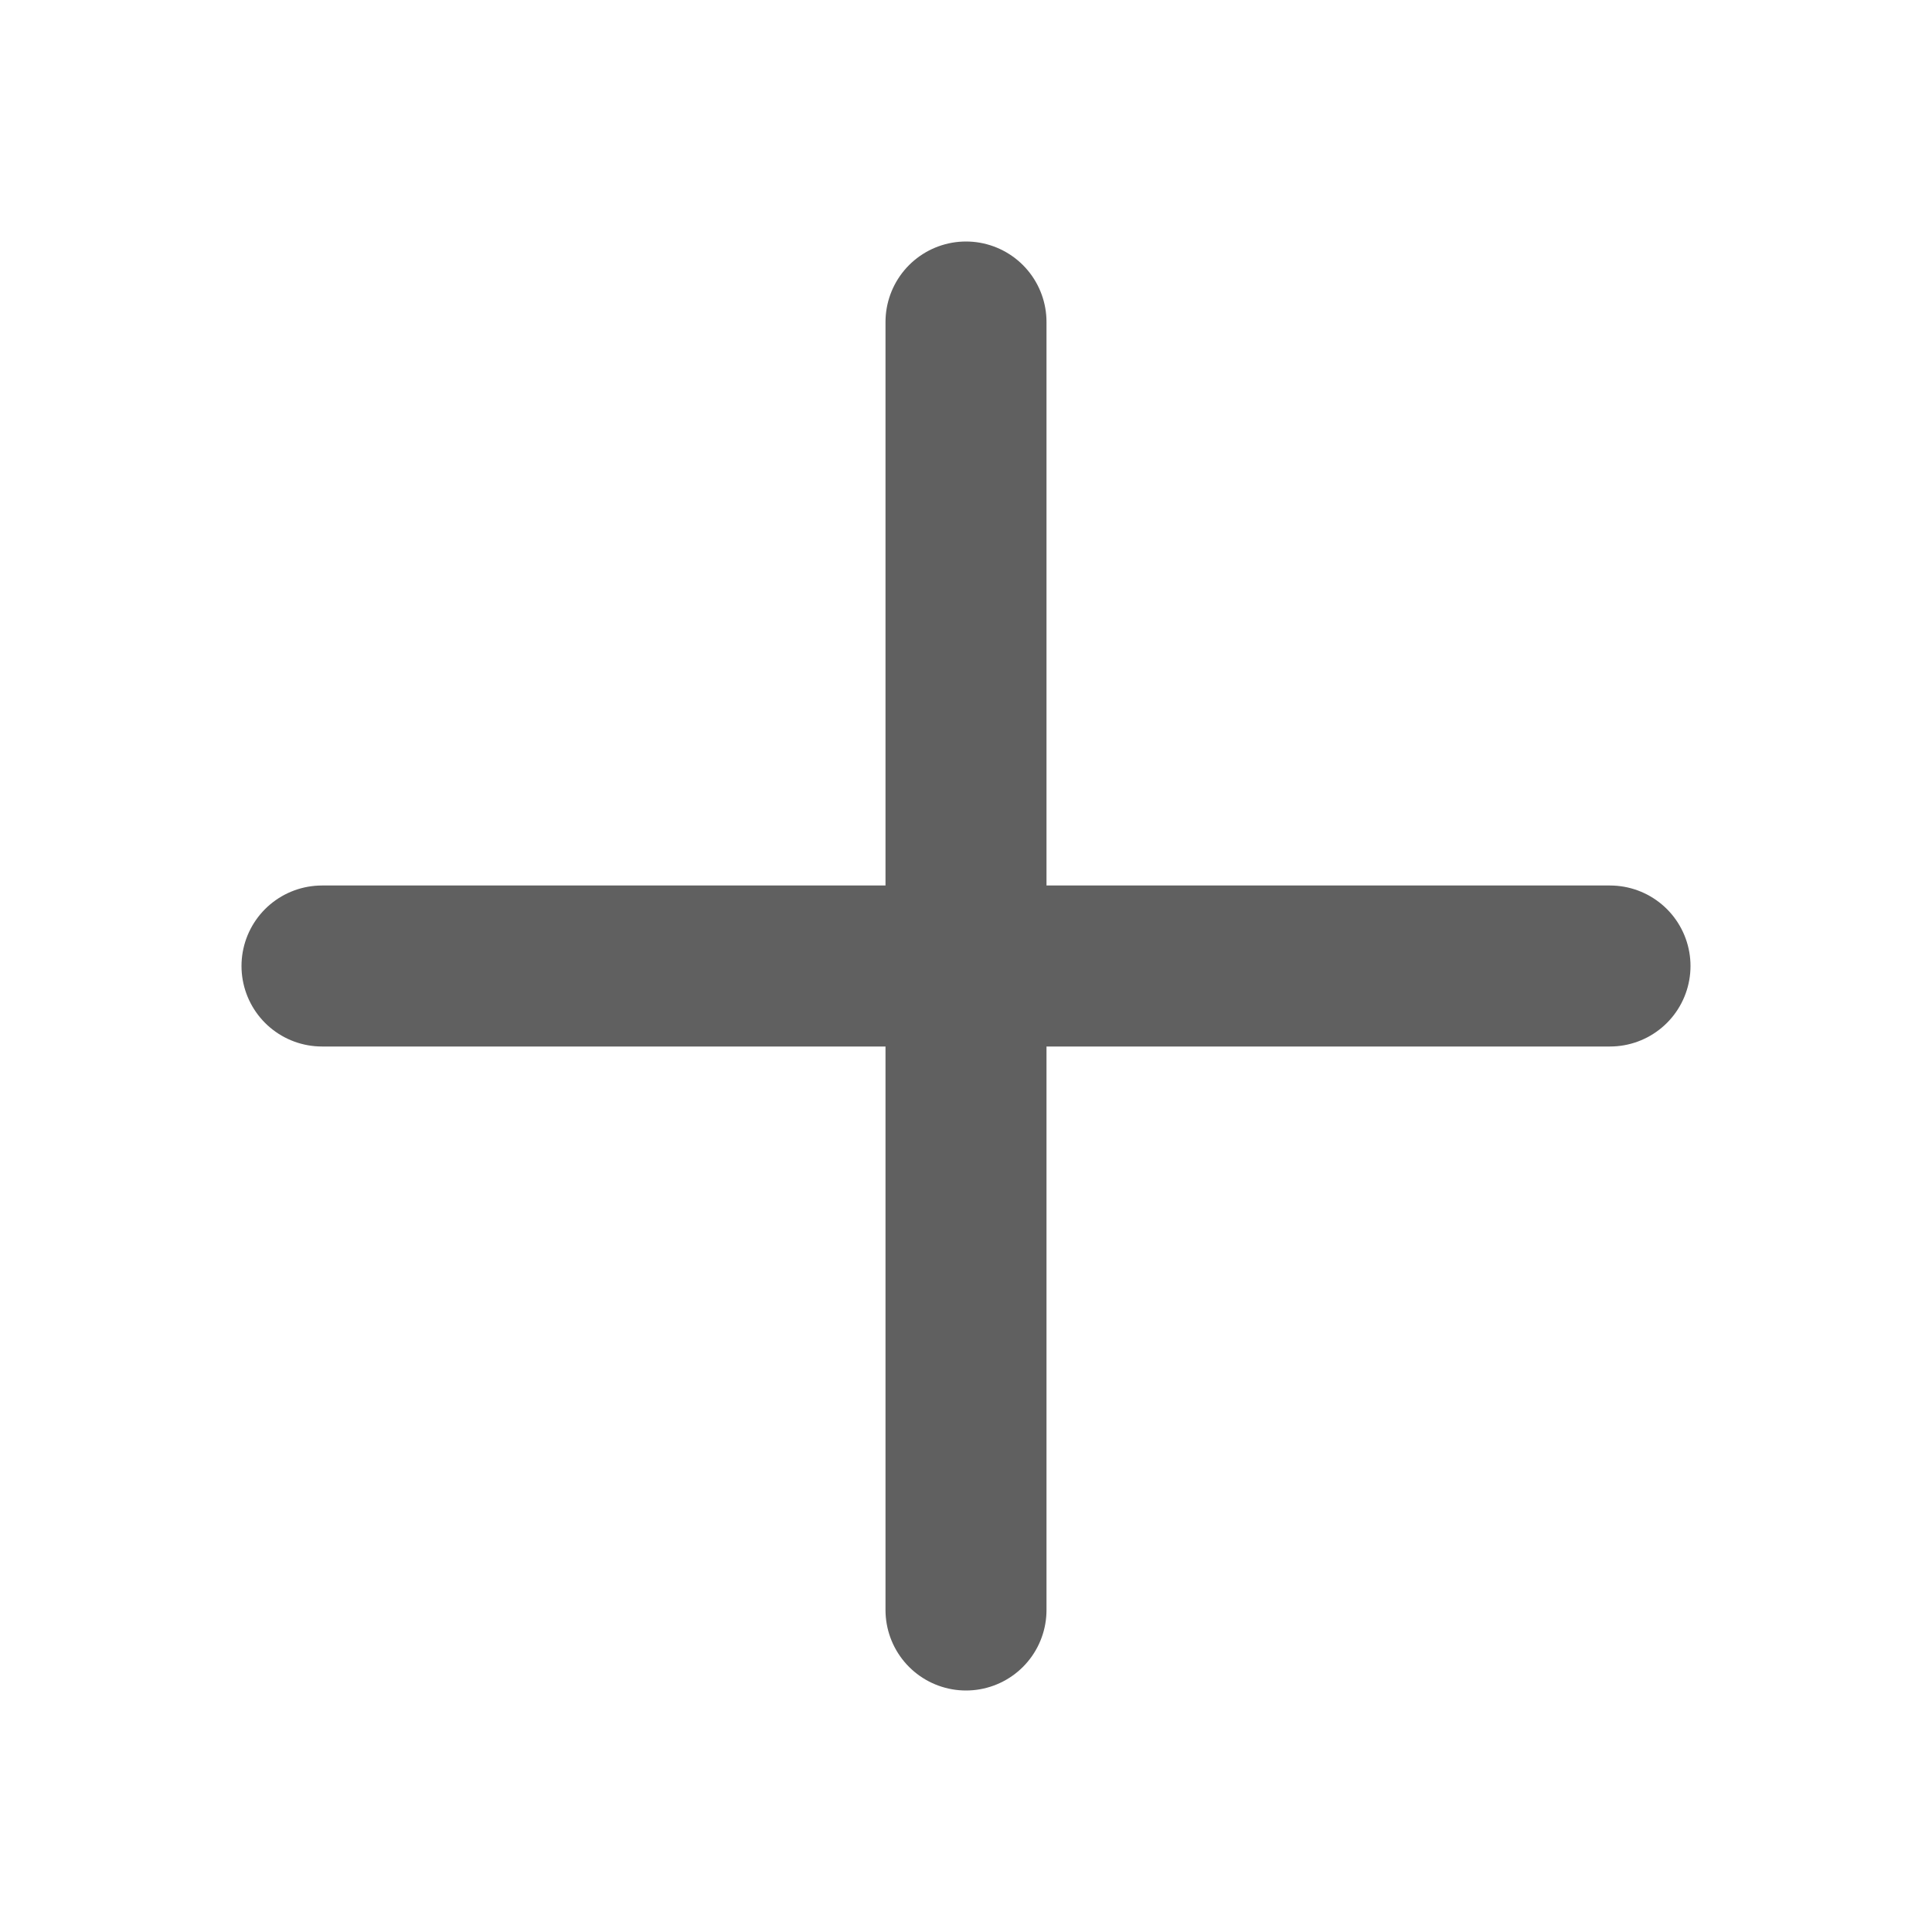
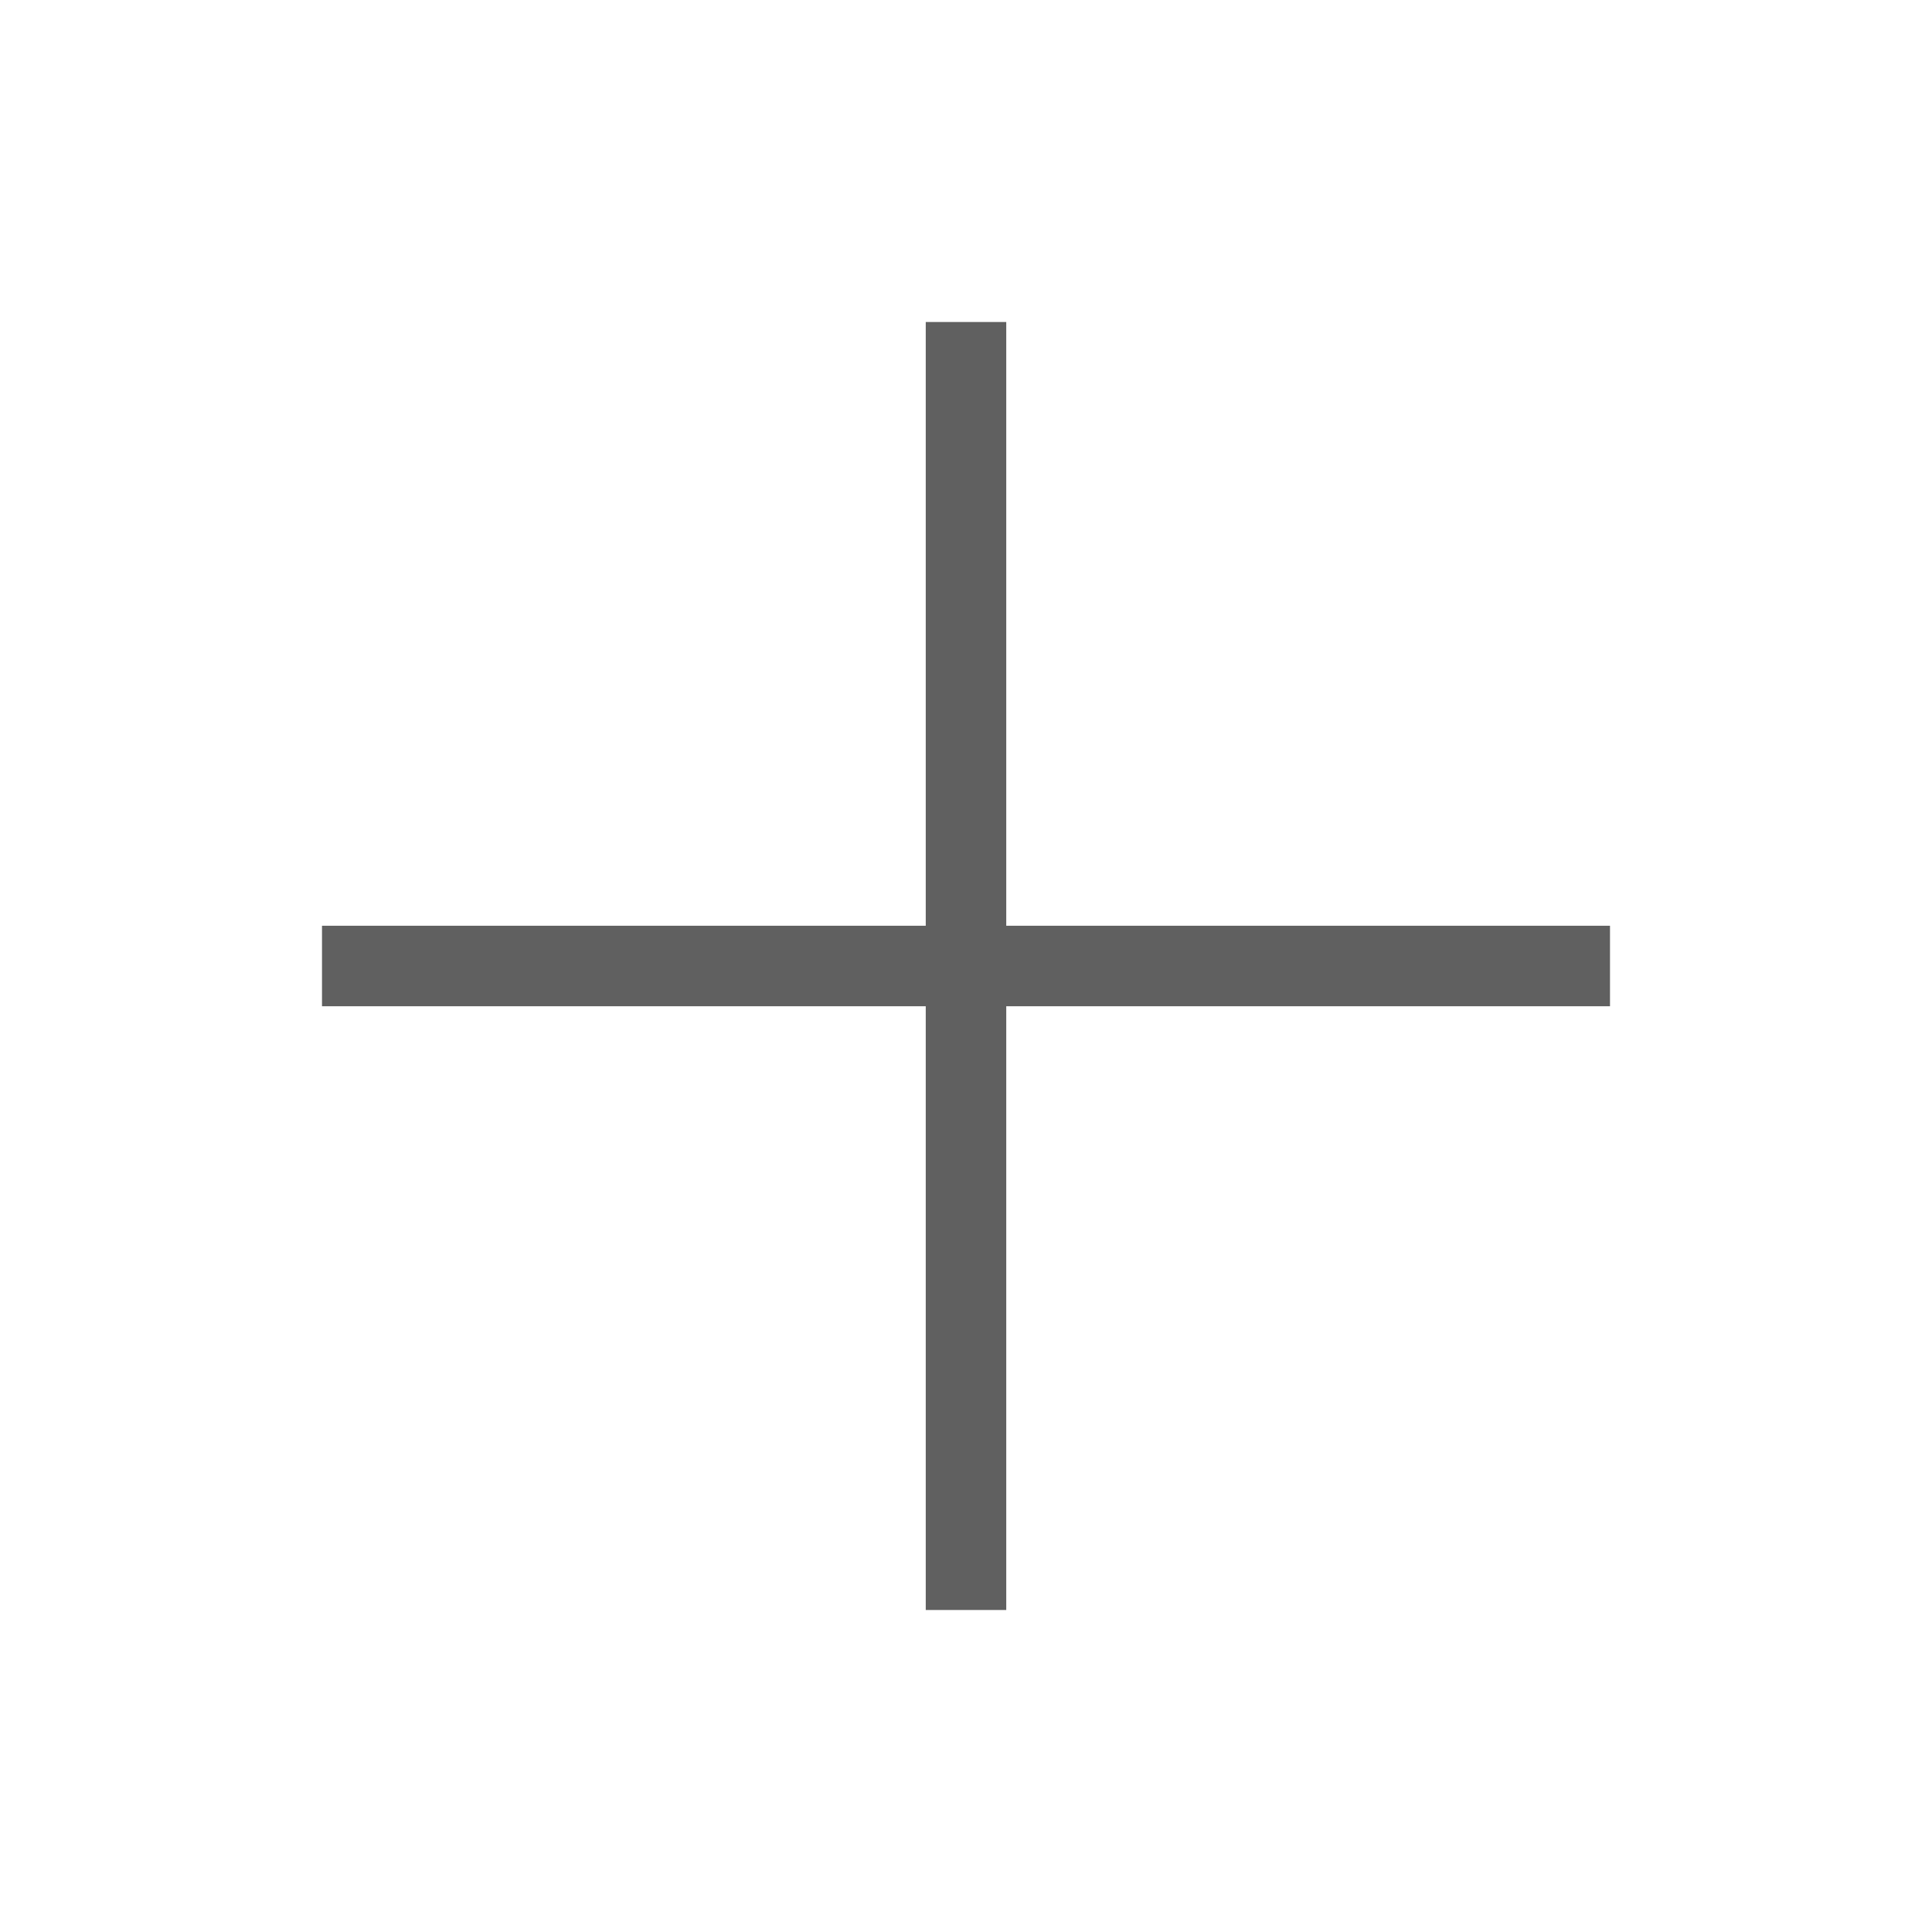
<svg xmlns="http://www.w3.org/2000/svg" width="24" height="24" viewBox="0 0 24 24" fill="none">
-   <path d="M12 4V20M20 12L4 12" stroke="#606060" stroke-width="2" stroke-linecap="round" stroke-linejoin="round" />
+   <path d="M12 4V20M20 12L4 12" stroke="#606060" strokeWidth="2" strokeLinecap="round" strokeLinejoin="round" />
</svg>
